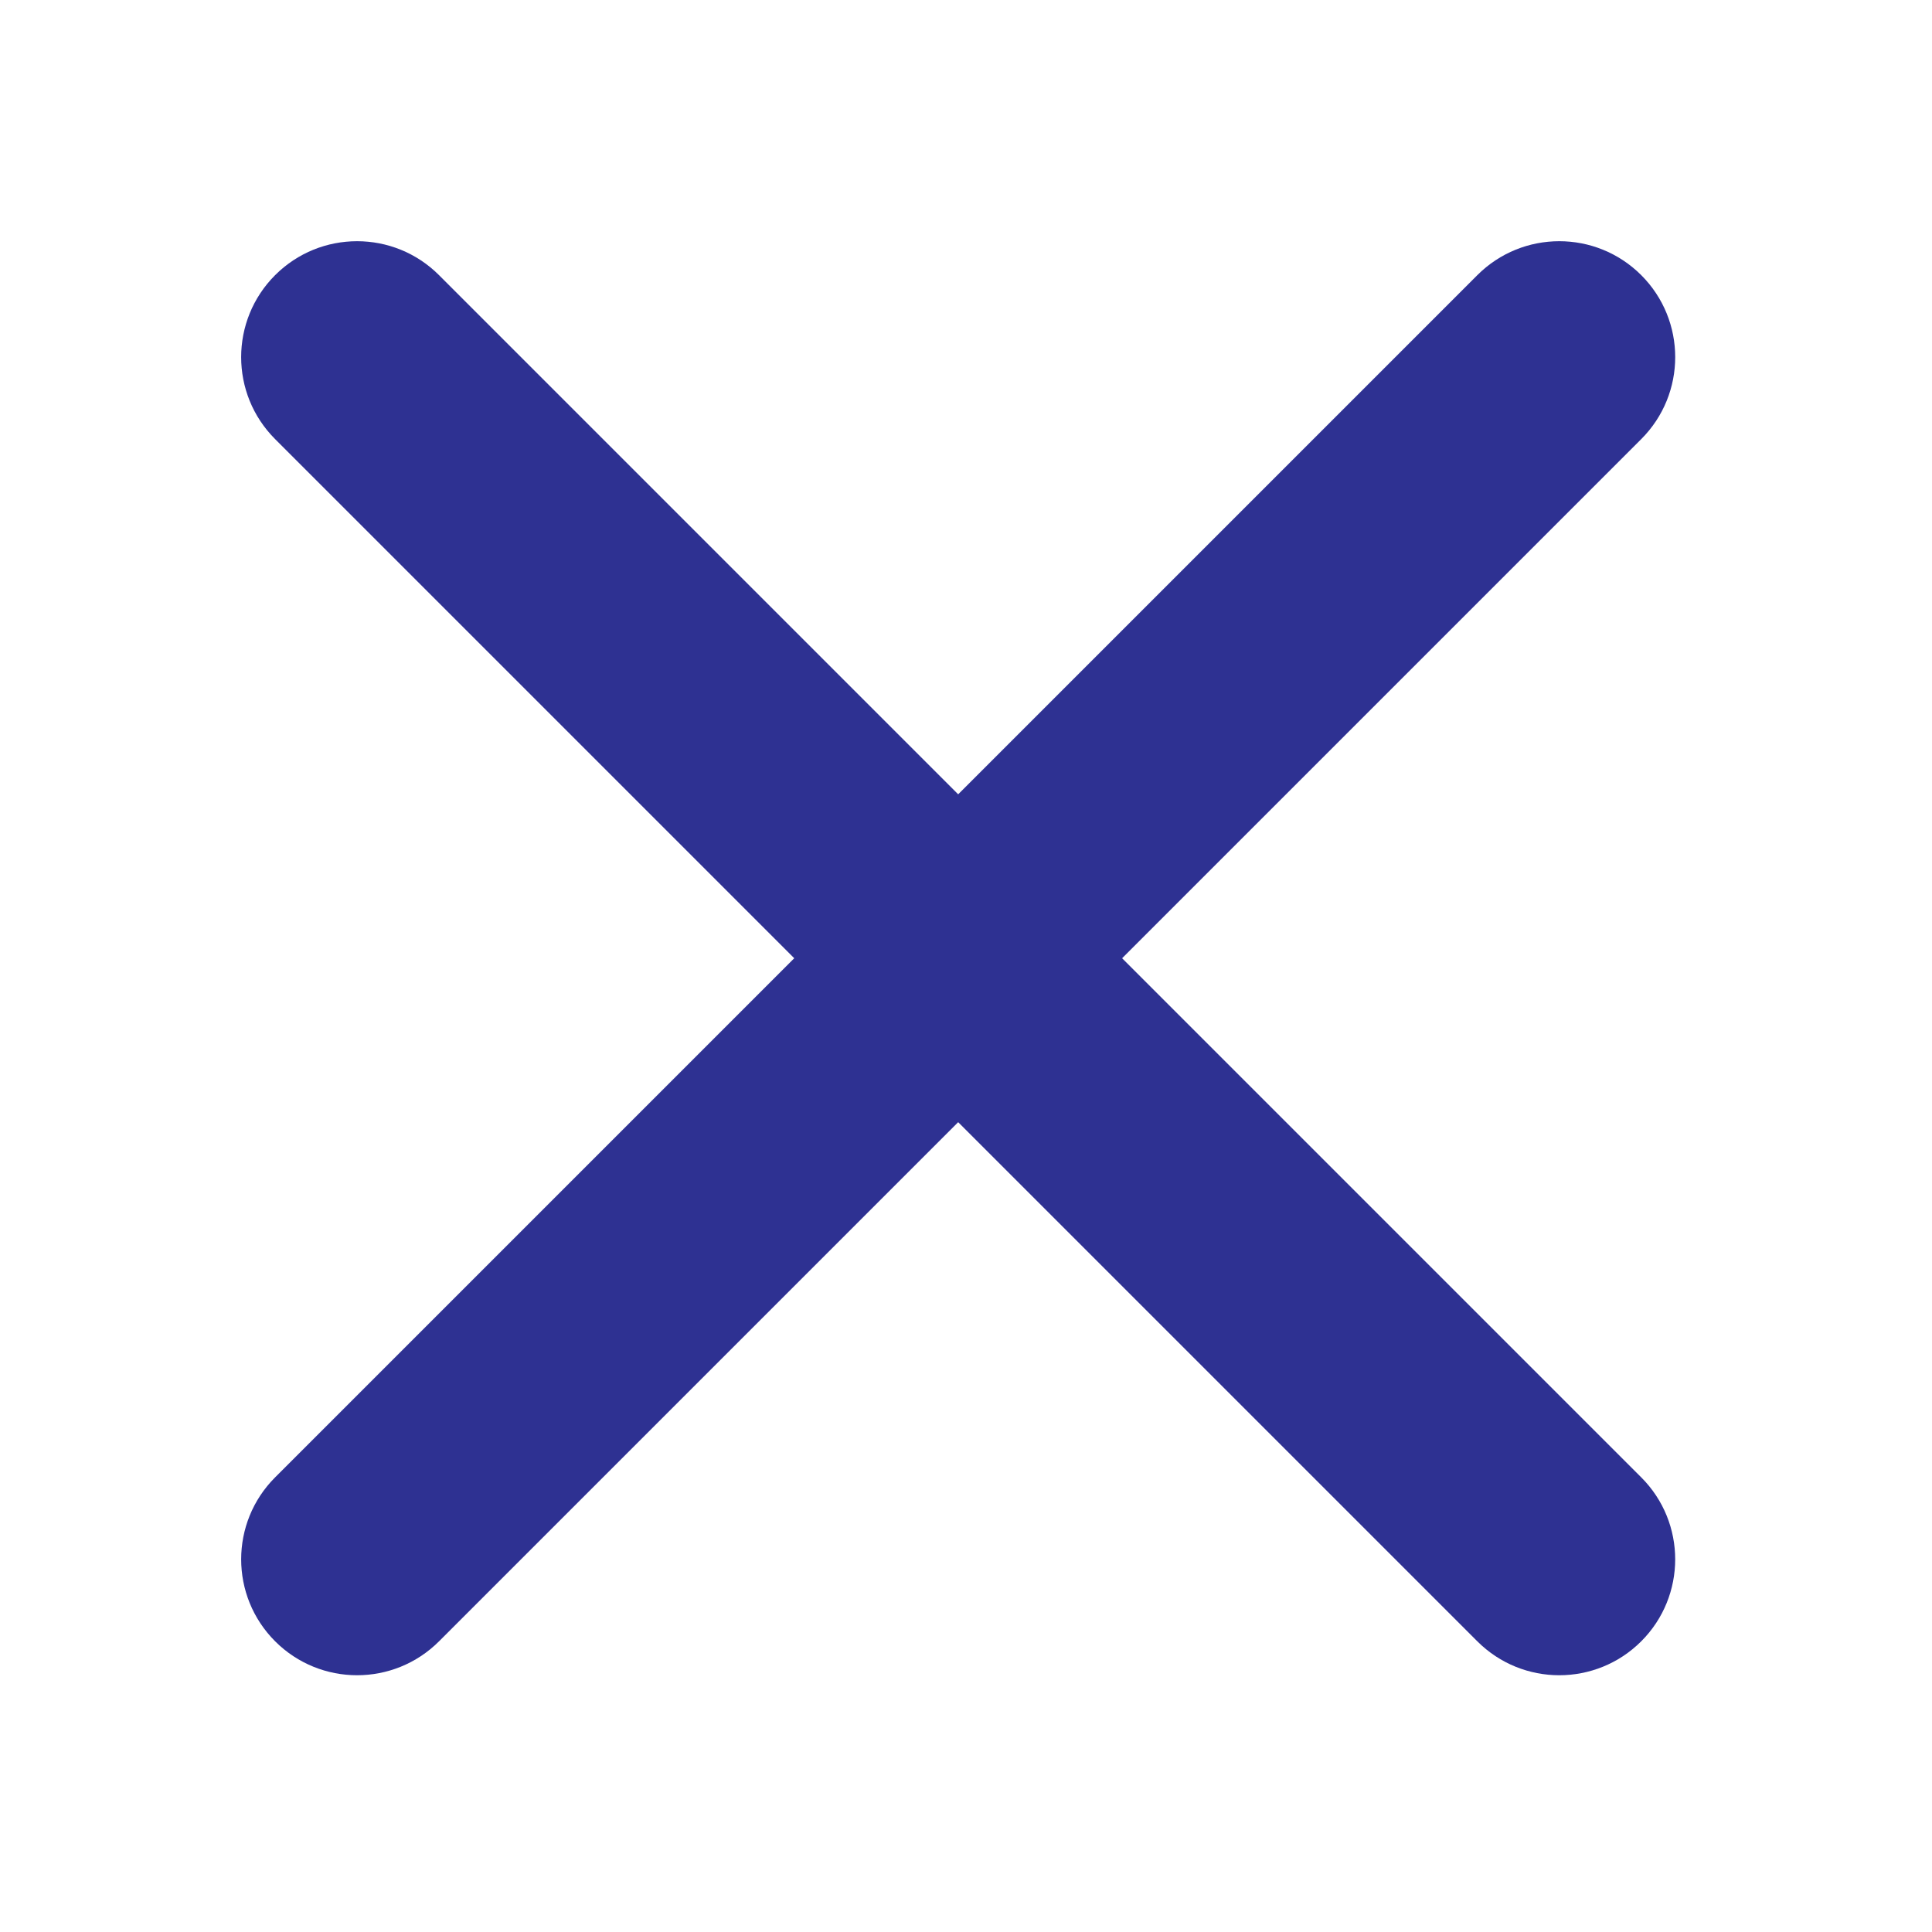
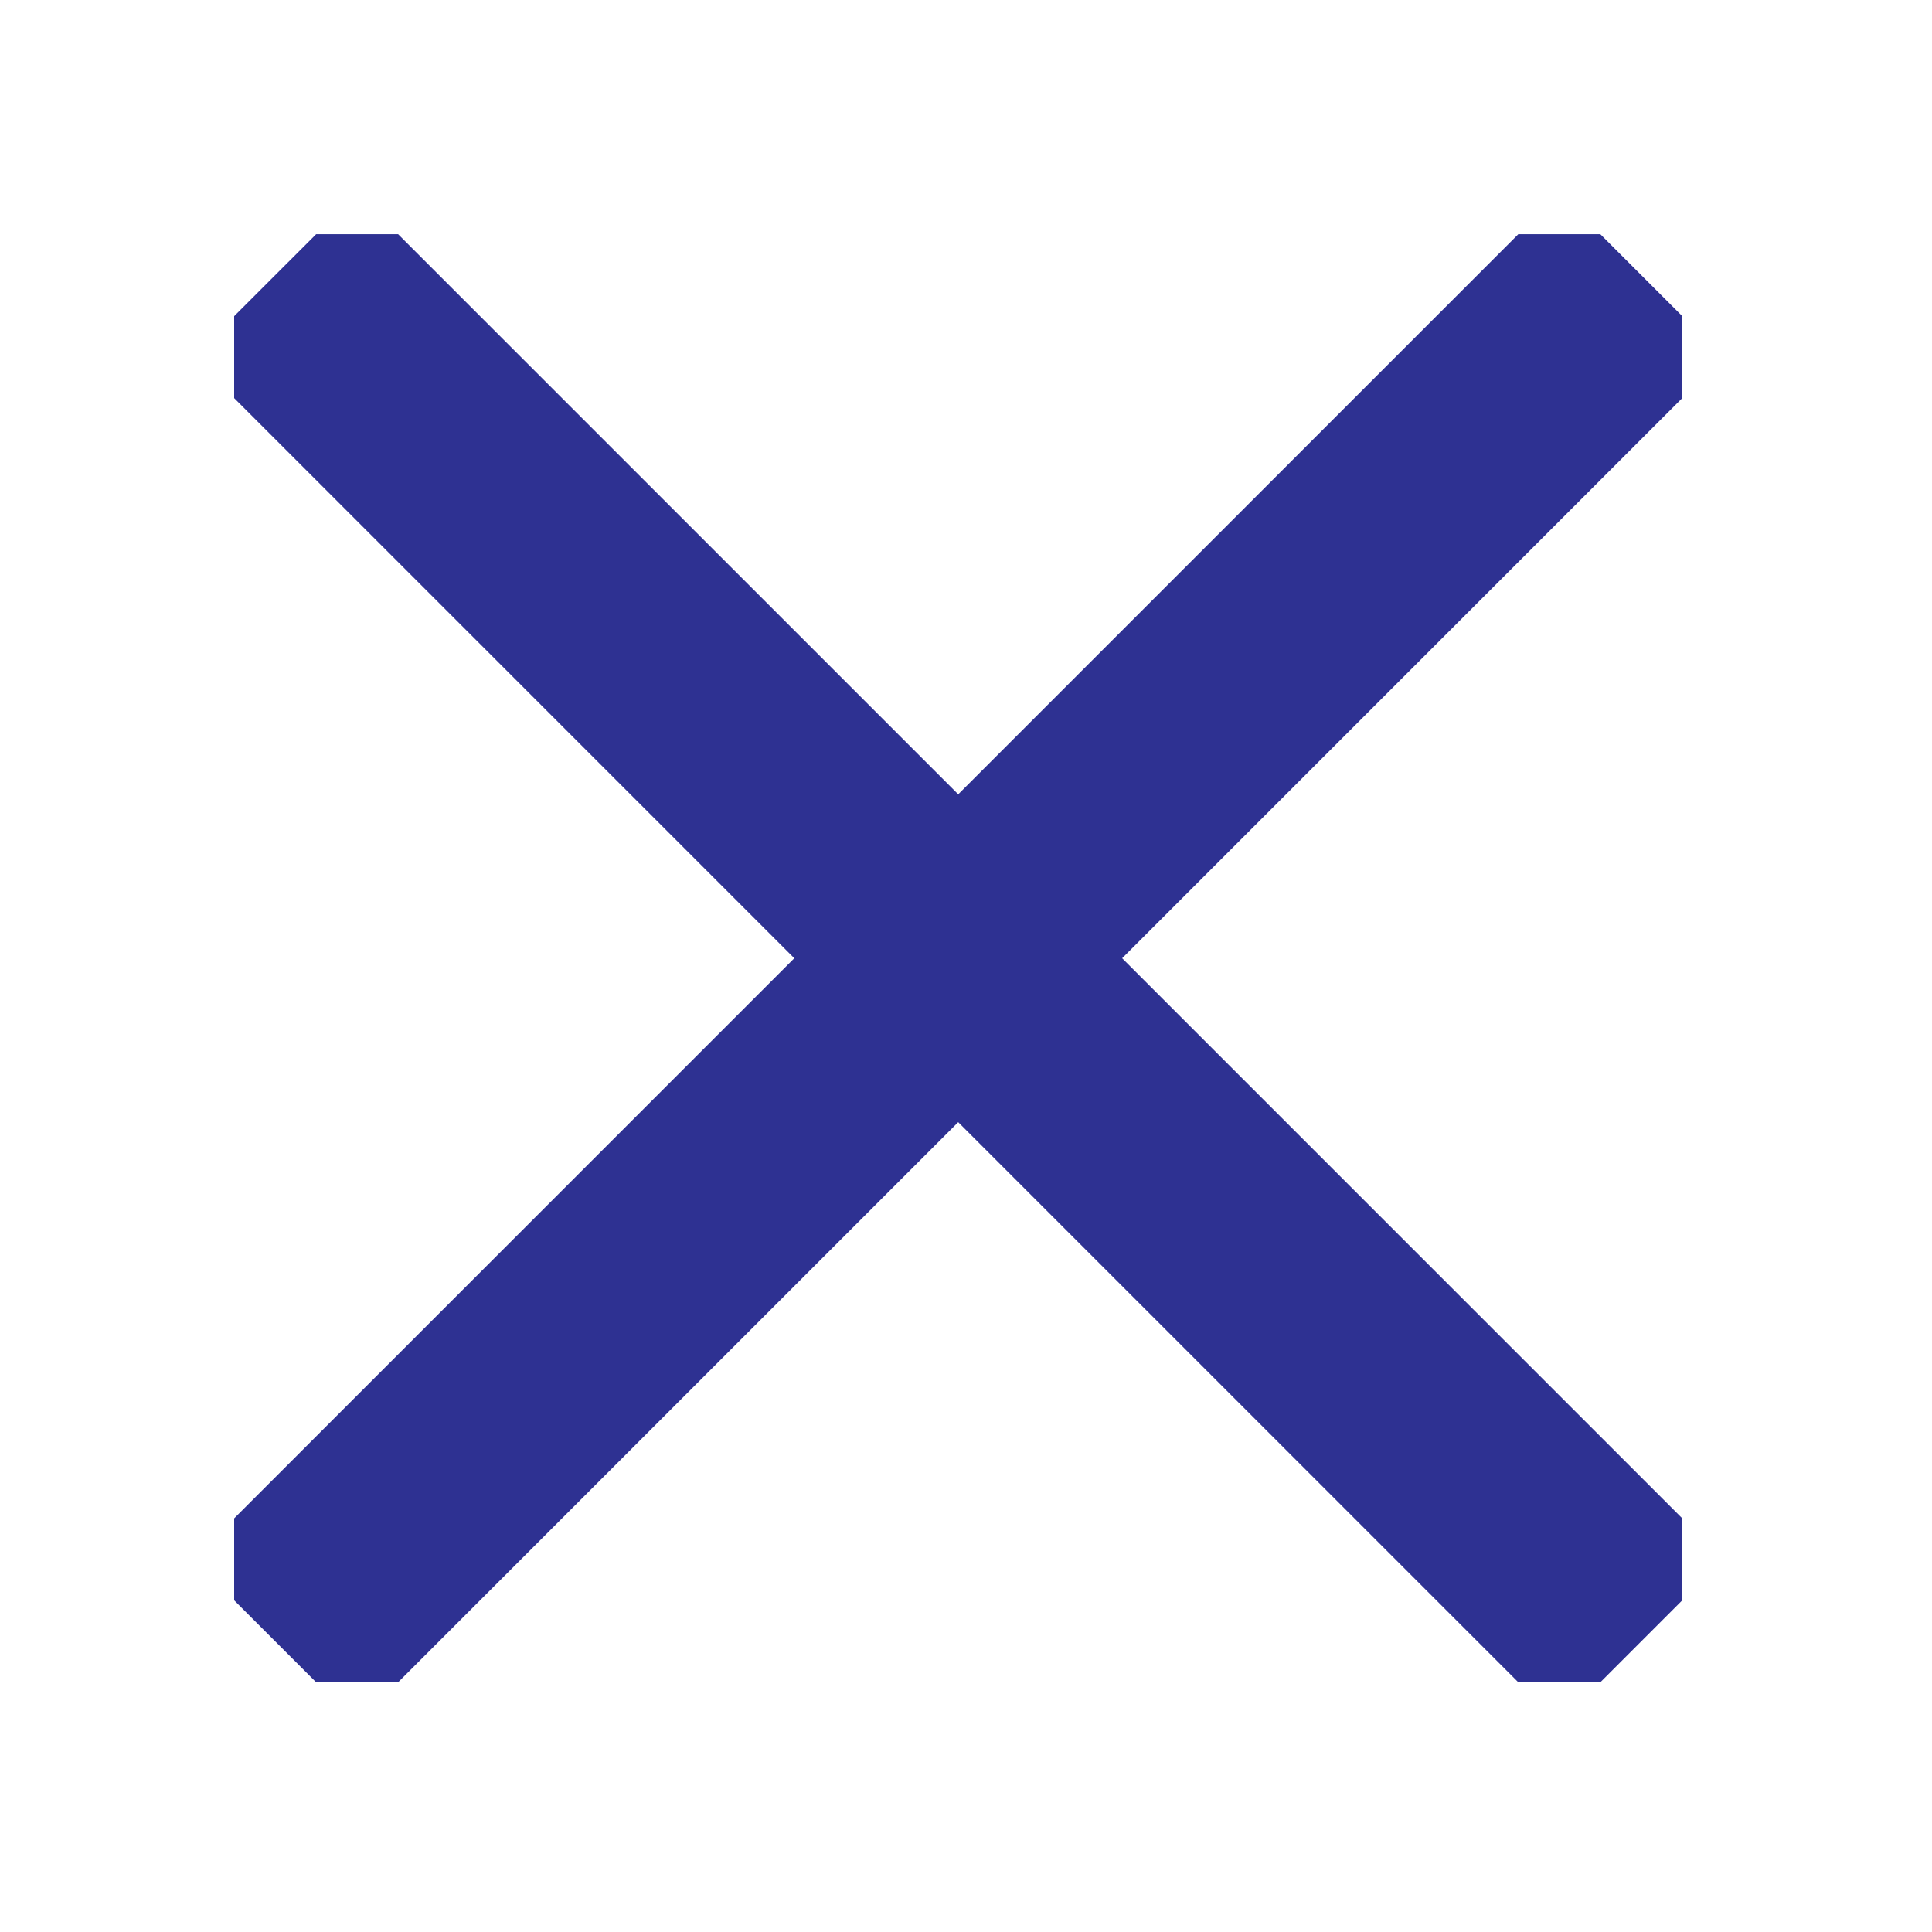
<svg xmlns="http://www.w3.org/2000/svg" width="50" height="50" viewBox="0 0 50 50" fill="none">
  <rect width="50" height="50" fill="white" />
-   <rect x="9.241" y="5" width="50" height="6" rx="3" transform="rotate(45 9.24121 5)" fill="#2E3192" />
-   <rect x="4.999" y="40.355" width="50" height="6" rx="3" transform="rotate(-45 4.99902 40.3553)" fill="#2E3192" />
+   <path d="M43.537 9.294L43.537 10.303L10.303 43.537L9.184 43.537L8.182 43.537L6.06 41.416L6.06 40.414L6.06 39.295L39.294 6.061L40.304 6.061L41.416 6.061L43.537 8.182L43.537 9.294Z" fill="#2E3192" />
+   <path d="M9.293 6.061L10.303 6.061L43.537 39.295L43.537 40.414L43.537 41.416L41.416 43.537L40.414 43.537L39.294 43.537L6.06 10.303L6.06 9.294L6.06 8.182L8.182 6.061L9.293 6.061Z" fill="#2E3192" />
</svg>
